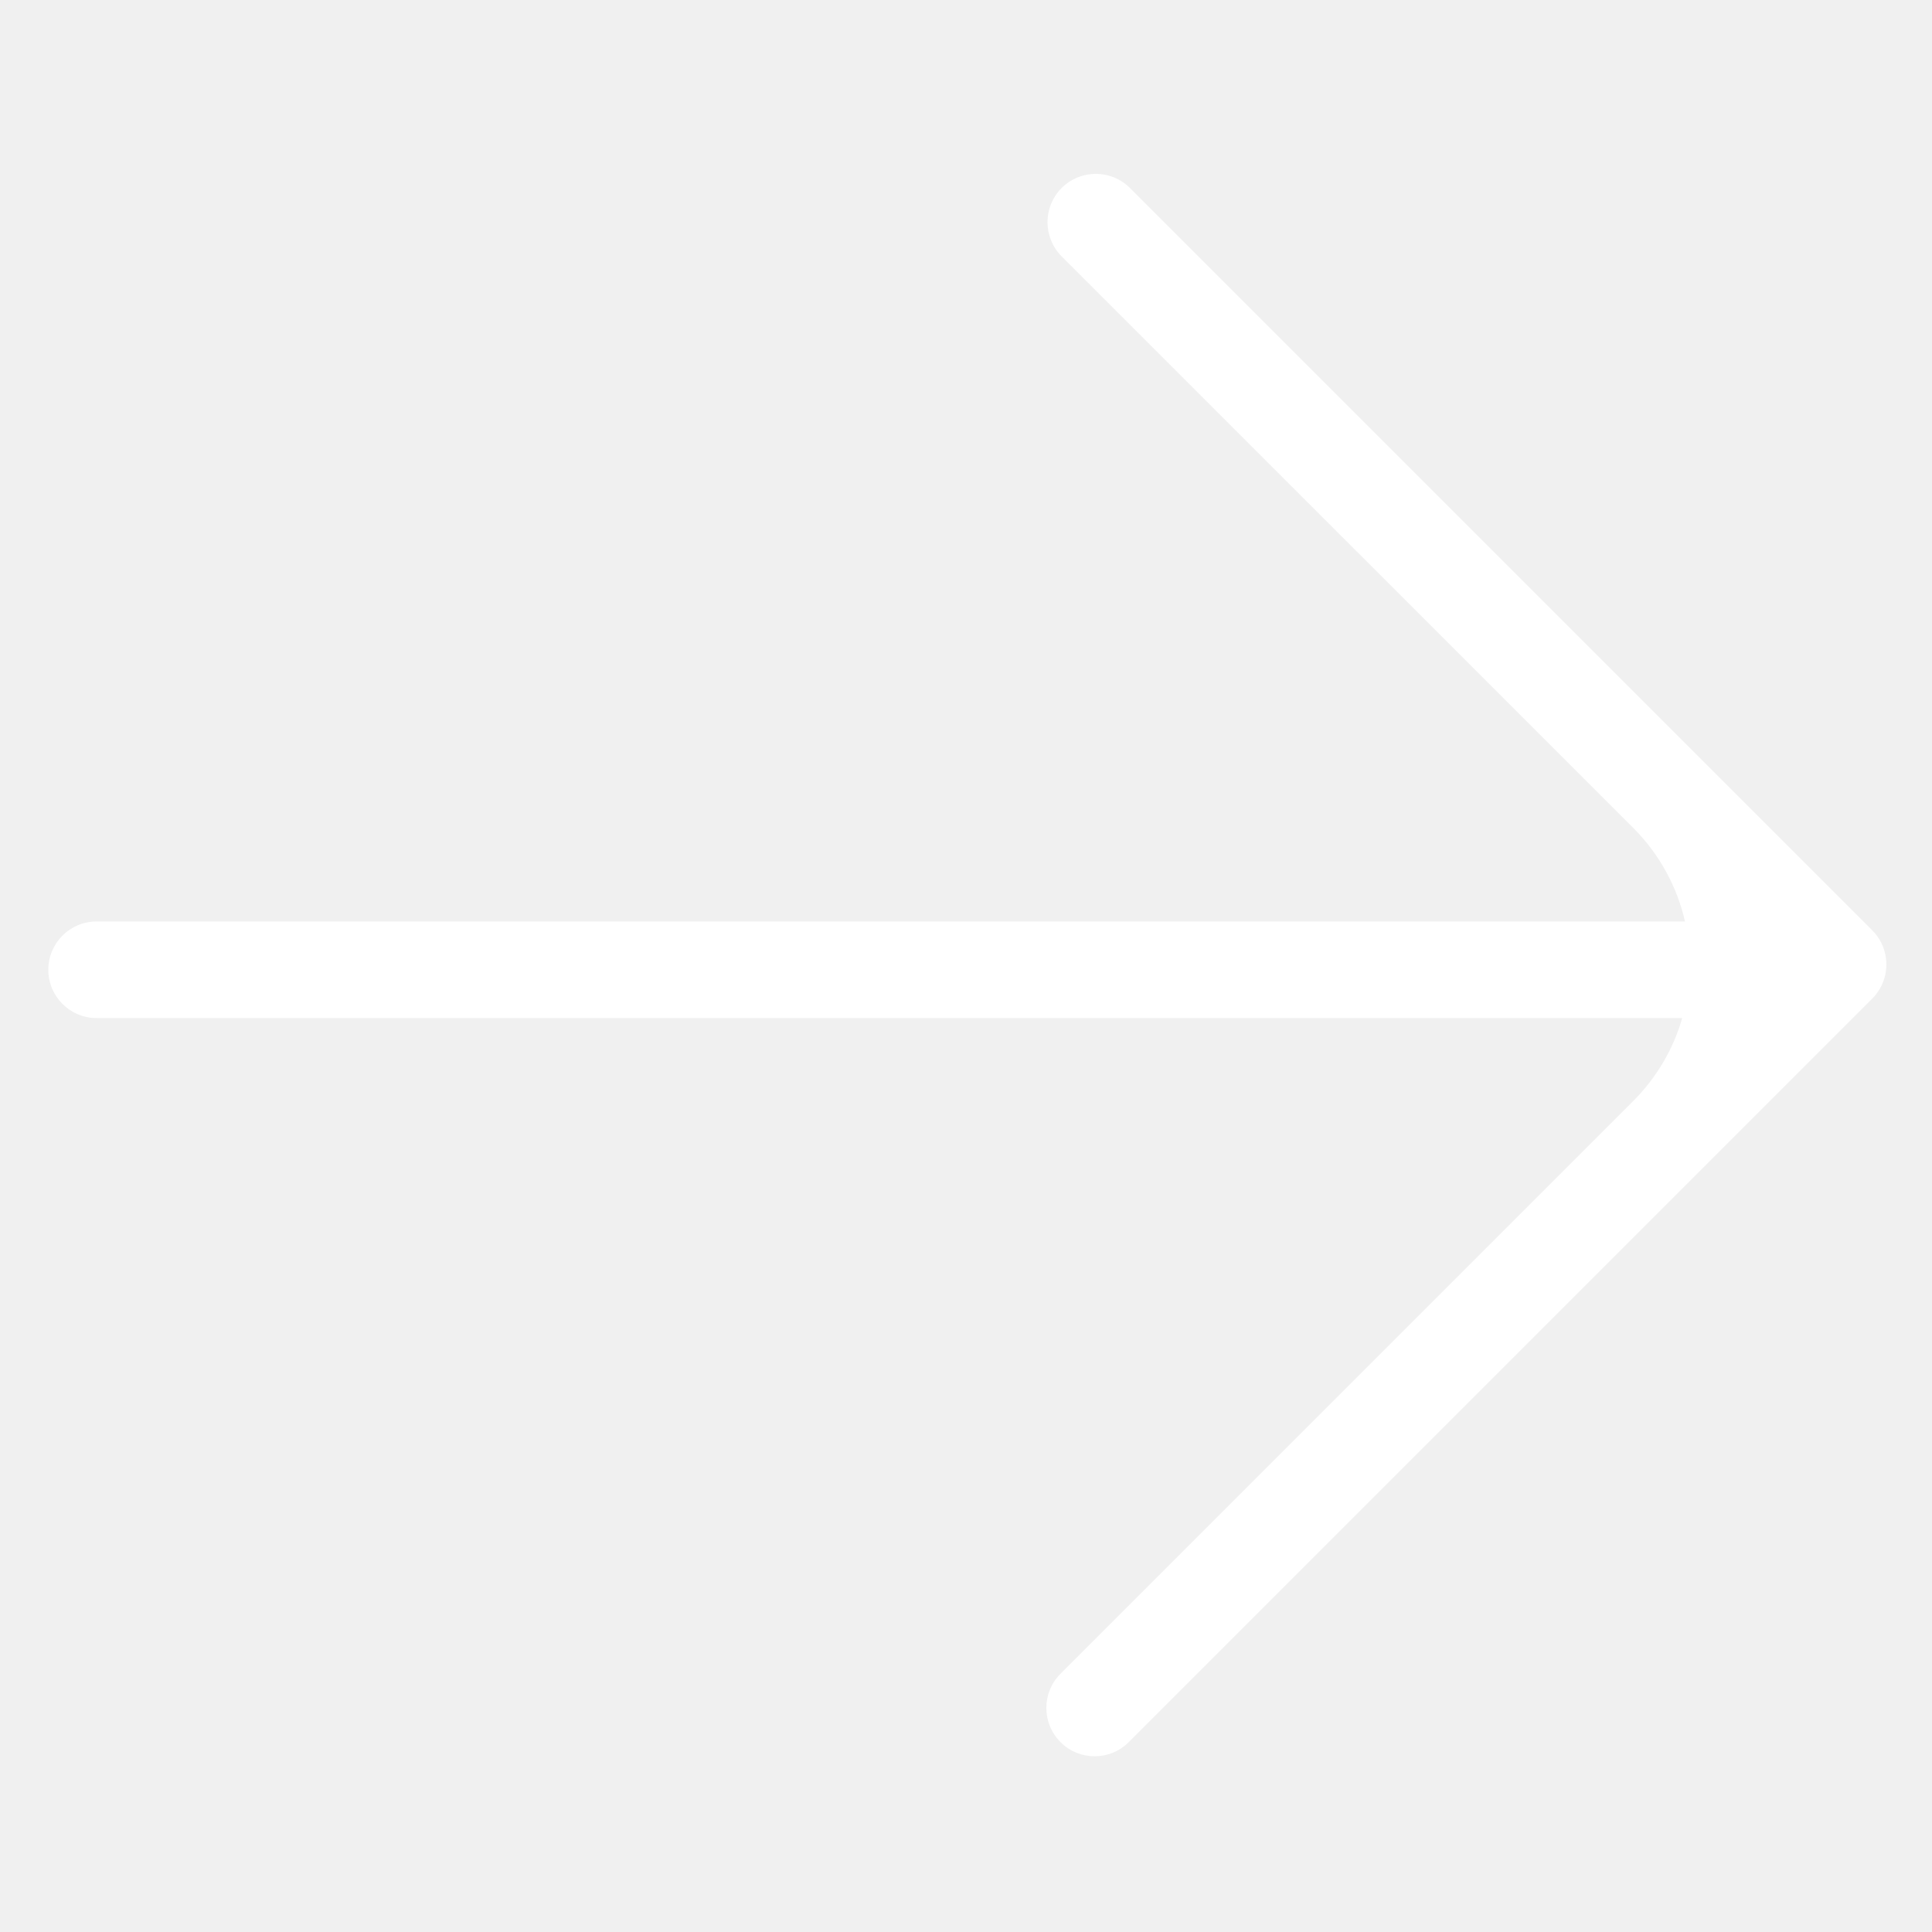
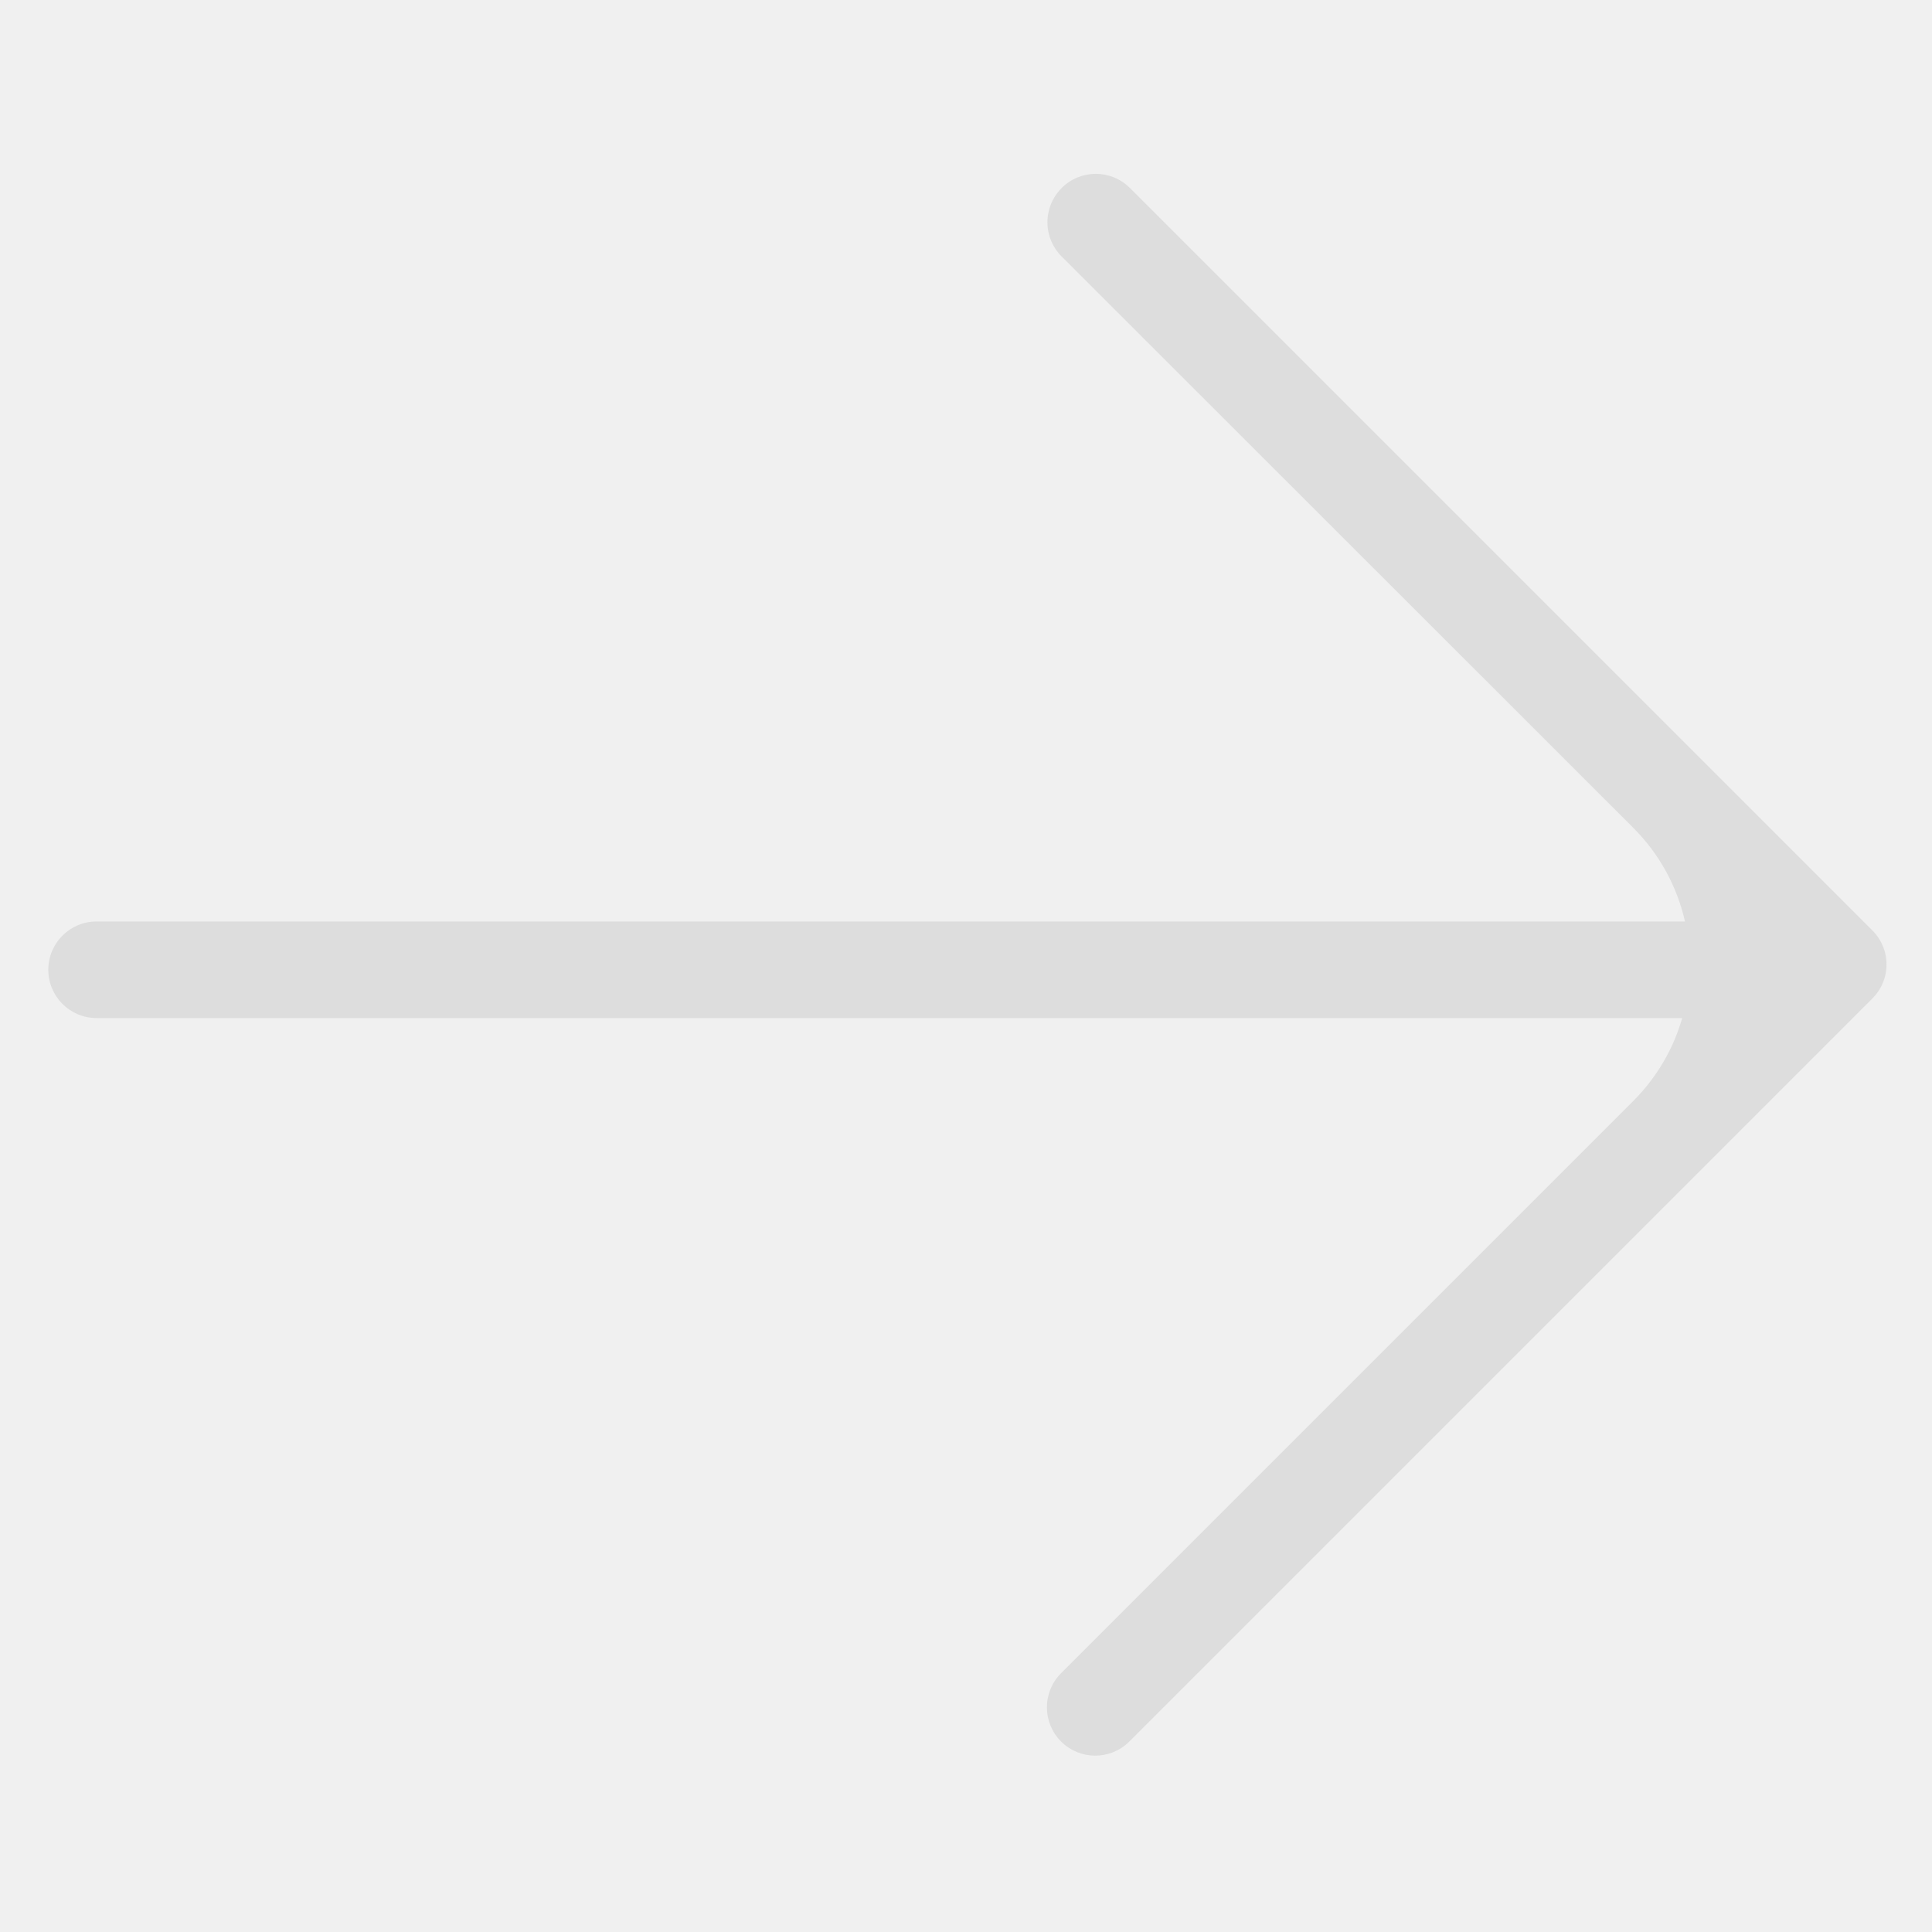
- <svg xmlns="http://www.w3.org/2000/svg" width="20" height="20" viewBox="0 0 20 20" fill="none">
-   <path fill-rule="evenodd" clip-rule="evenodd" d="M10.99 1.946C11.186 1.751 11.502 1.751 11.697 1.946L19.381 9.63C19.457 9.706 19.503 9.8 19.52 9.897C19.547 10.053 19.501 10.218 19.381 10.338L11.685 18.034C11.49 18.23 11.173 18.23 10.978 18.034C10.783 17.839 10.783 17.522 10.978 17.327L16.907 11.398C17.154 11.15 17.324 10.854 17.414 10.539H1C0.724 10.539 0.5 10.315 0.5 10.039C0.5 9.763 0.724 9.539 1 9.539H17.443C17.362 9.184 17.183 8.847 16.907 8.57L10.99 2.654C10.795 2.458 10.795 2.142 10.99 1.946Z" fill="#fff" />
+ <svg xmlns="http://www.w3.org/2000/svg" width="20" height="20" fill="none">
+   <path fill="#ddd" fill-rule="evenodd" d="M10.99 1.946a.5.5 0 0 1 .707 0l7.684 7.684a.497.497 0 0 1 0 .708l-7.696 7.696a.5.5 0 0 1-.707-.707l5.929-5.929c.247-.248.417-.544.507-.859H1a.5.5 0 1 1 0-1h16.443a1.99 1.99 0 0 0-.536-.97L10.99 2.655a.5.5 0 0 1 0-.708Z" clip-rule="evenodd" />
</svg>
